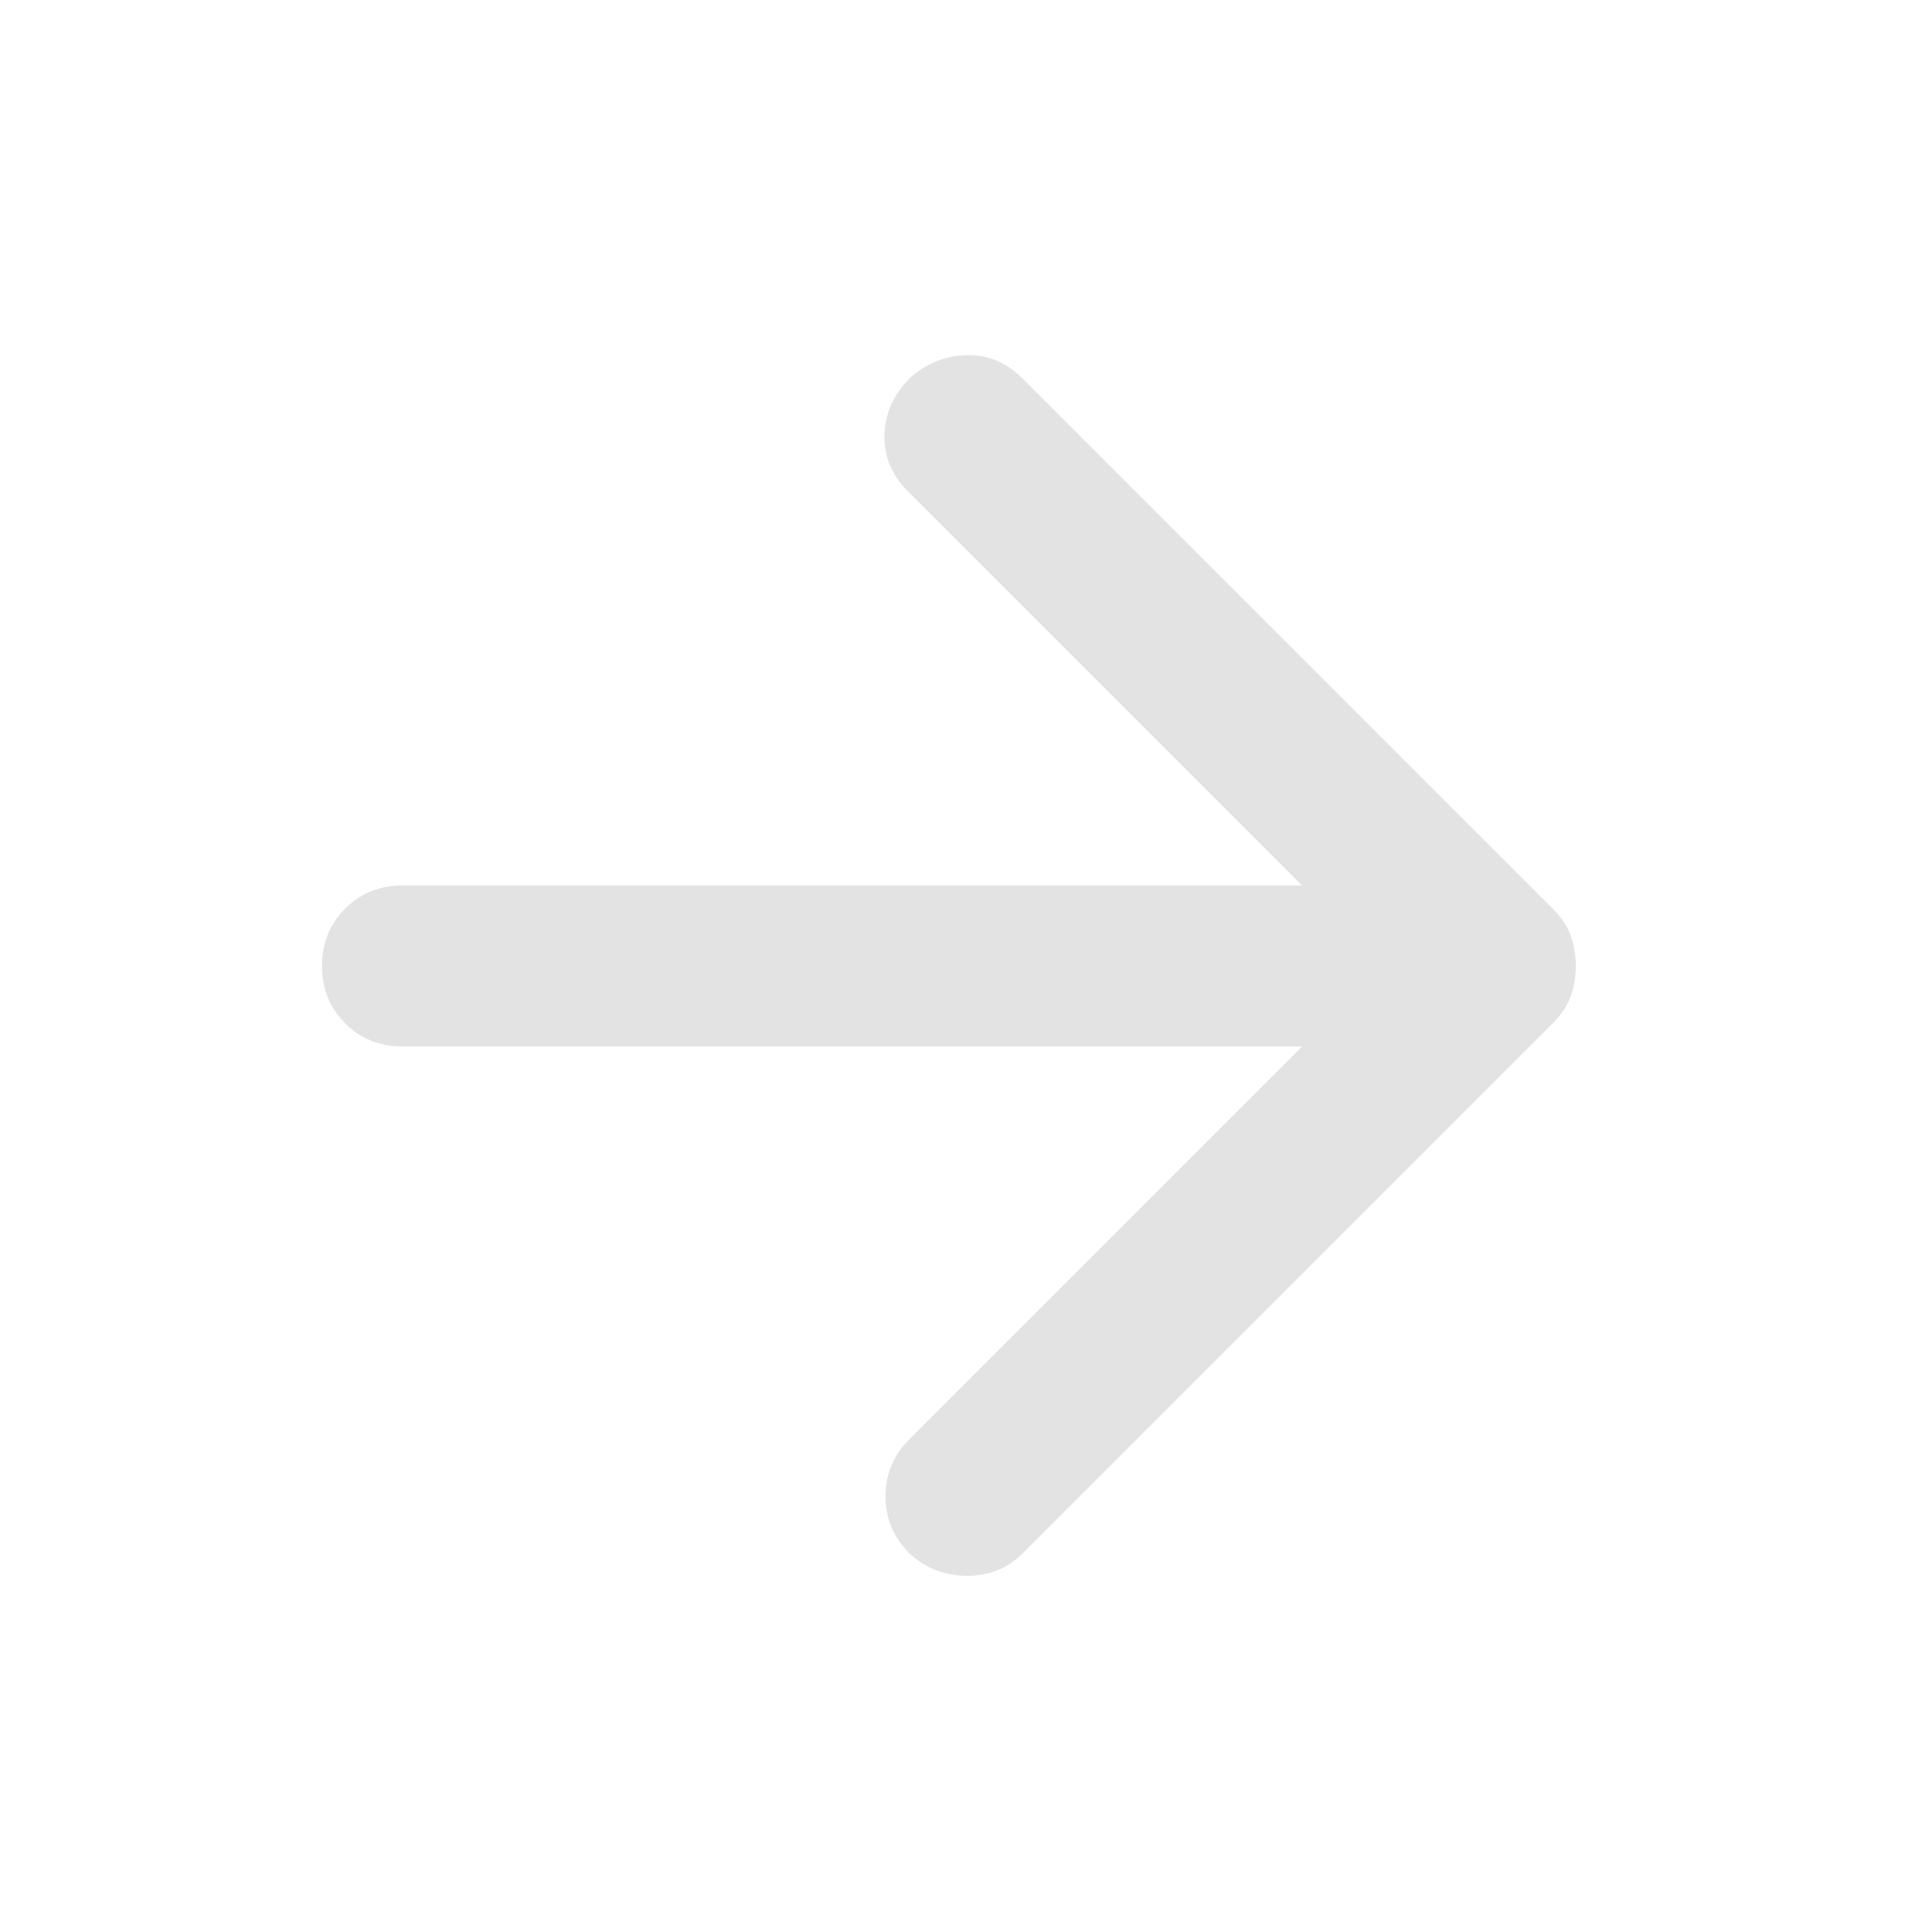
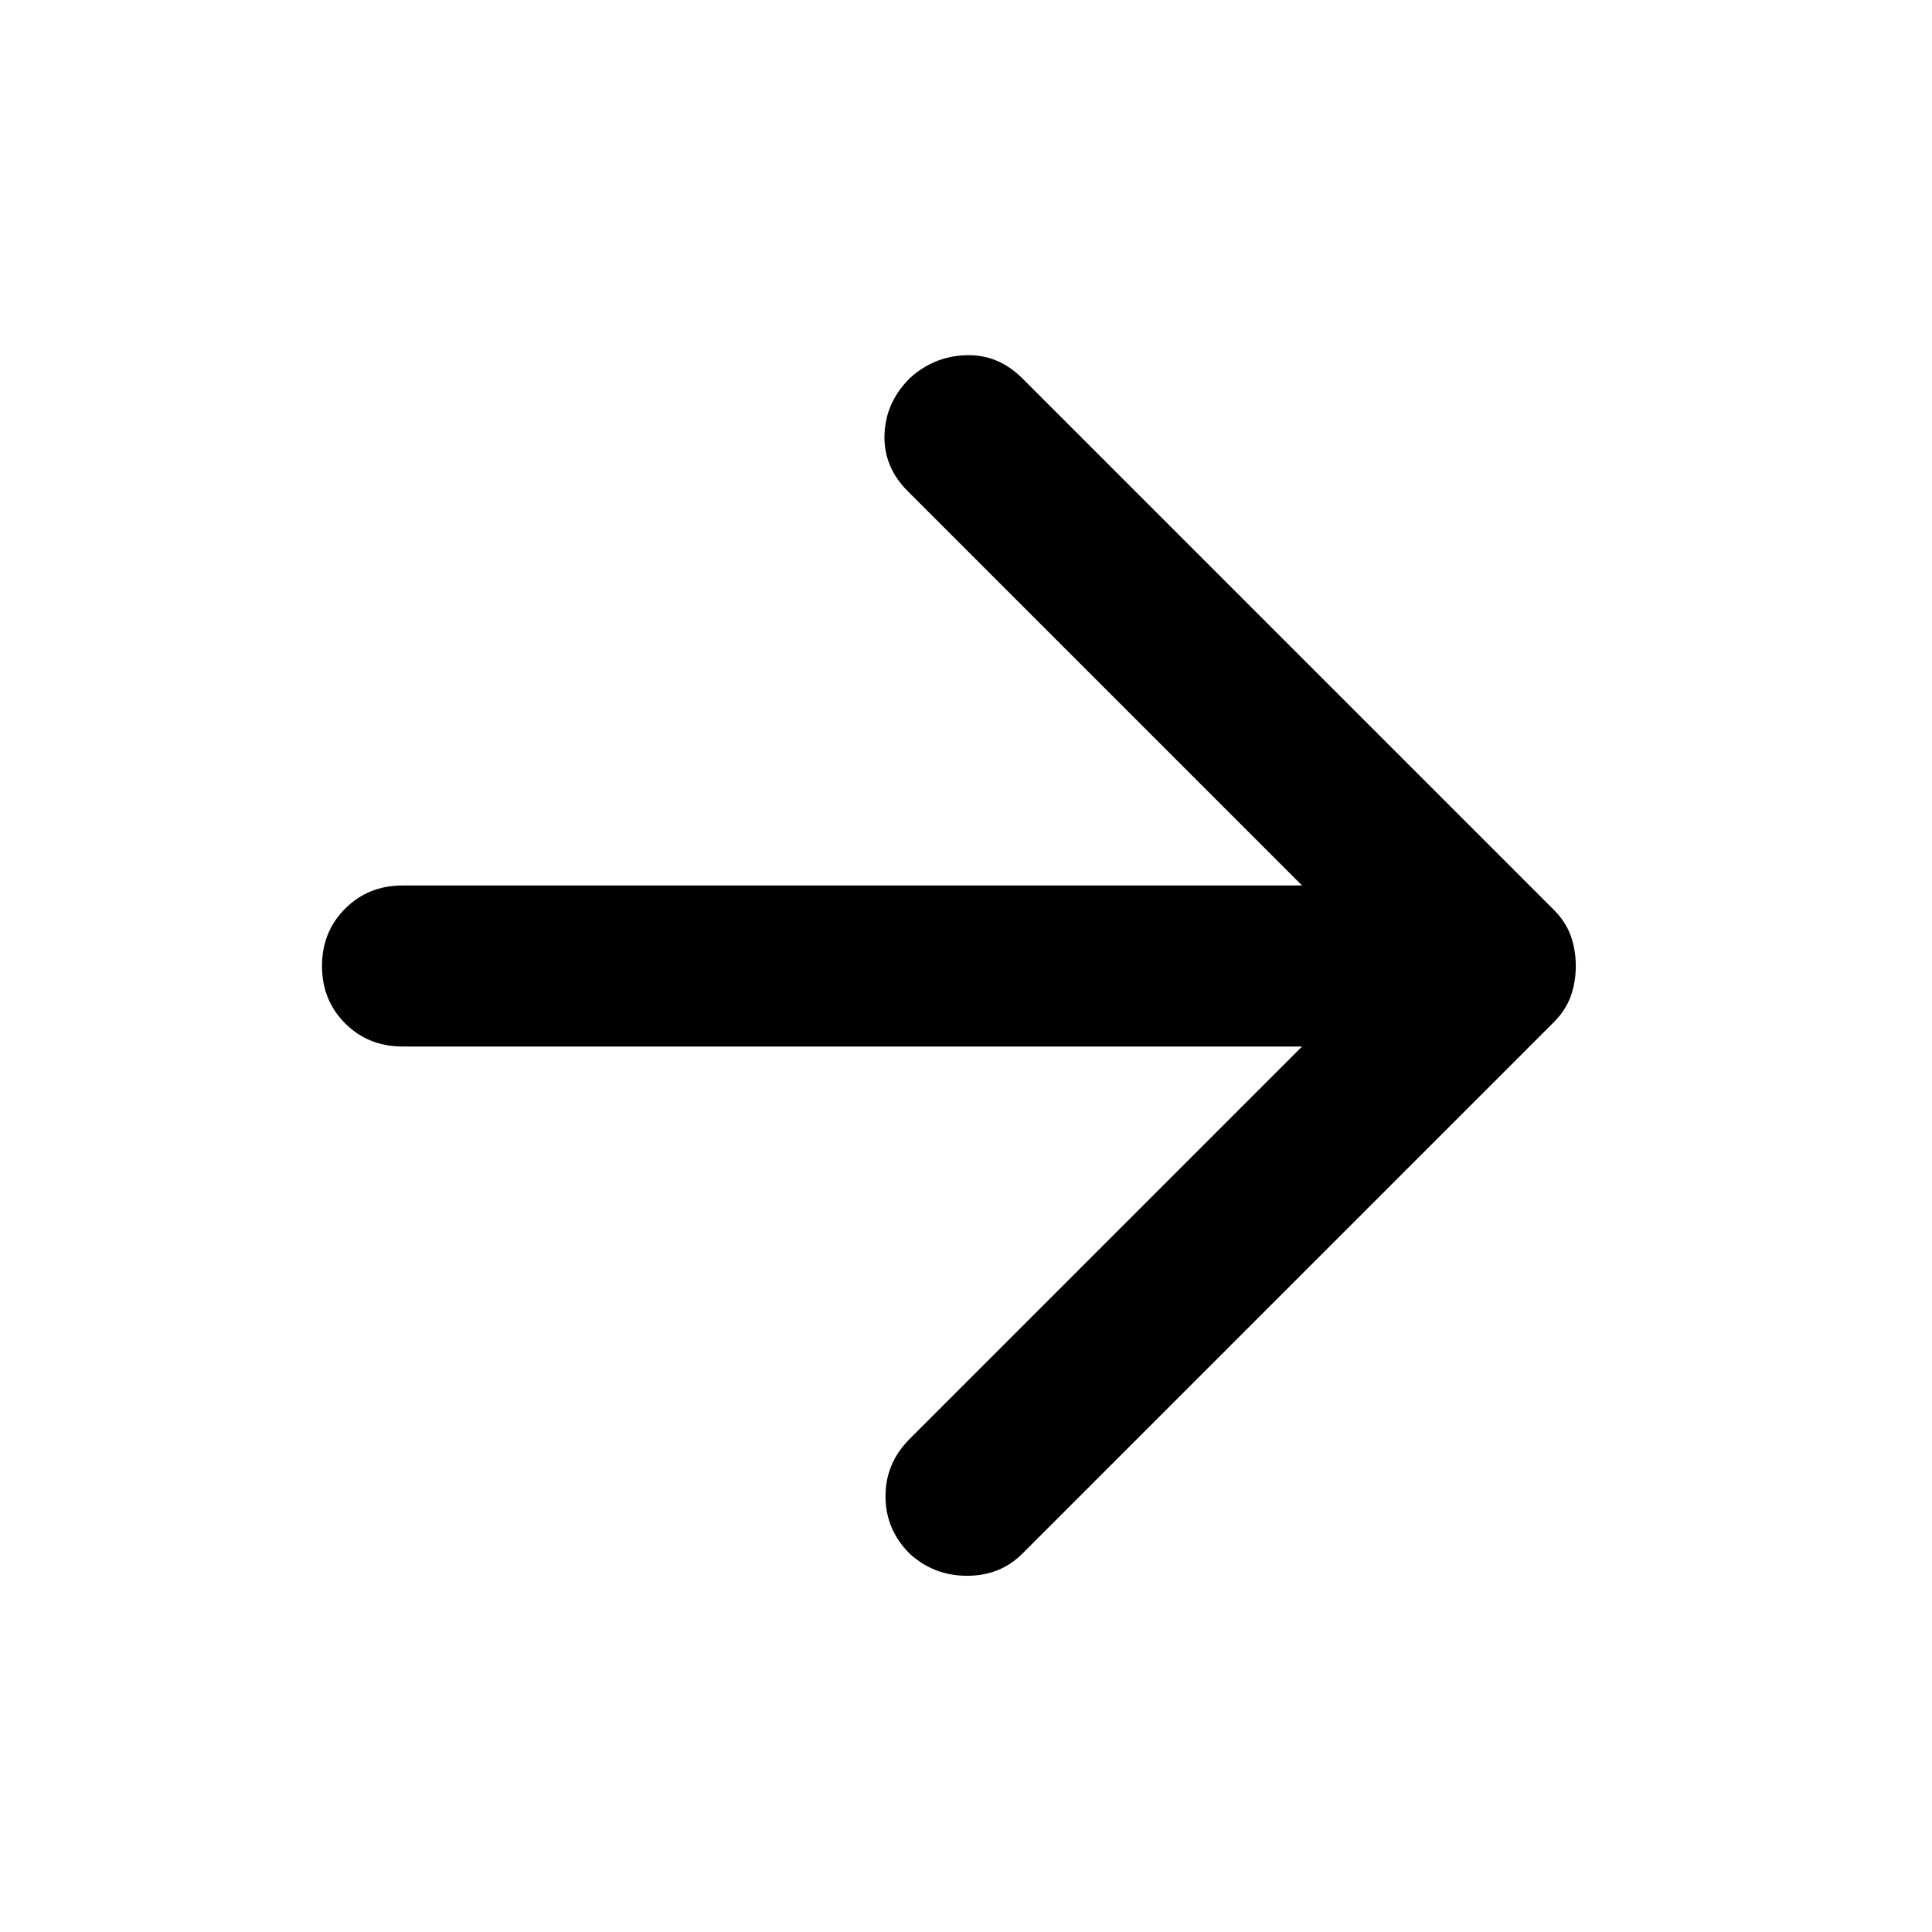
- <svg xmlns="http://www.w3.org/2000/svg" height="24px" viewBox="0 -960 960 960" width="24px" fill="#e3e3e3">
+ <svg xmlns="http://www.w3.org/2000/svg" height="24px" viewBox="0 -960 960 960" width="24px">
  <path d="M647-440H200q-17 0-28.5-11.5T160-480q0-17 11.5-28.5T200-520h447L451-716q-12-12-11.5-28t12.5-28q12-11 28-11.5t28 11.5l264 264q6 6 8.5 13t2.5 15q0 8-2.5 15t-8.5 13L508-188q-11 11-27.5 11T452-188q-12-12-12-28.5t12-28.5l195-195Z" />
</svg>
